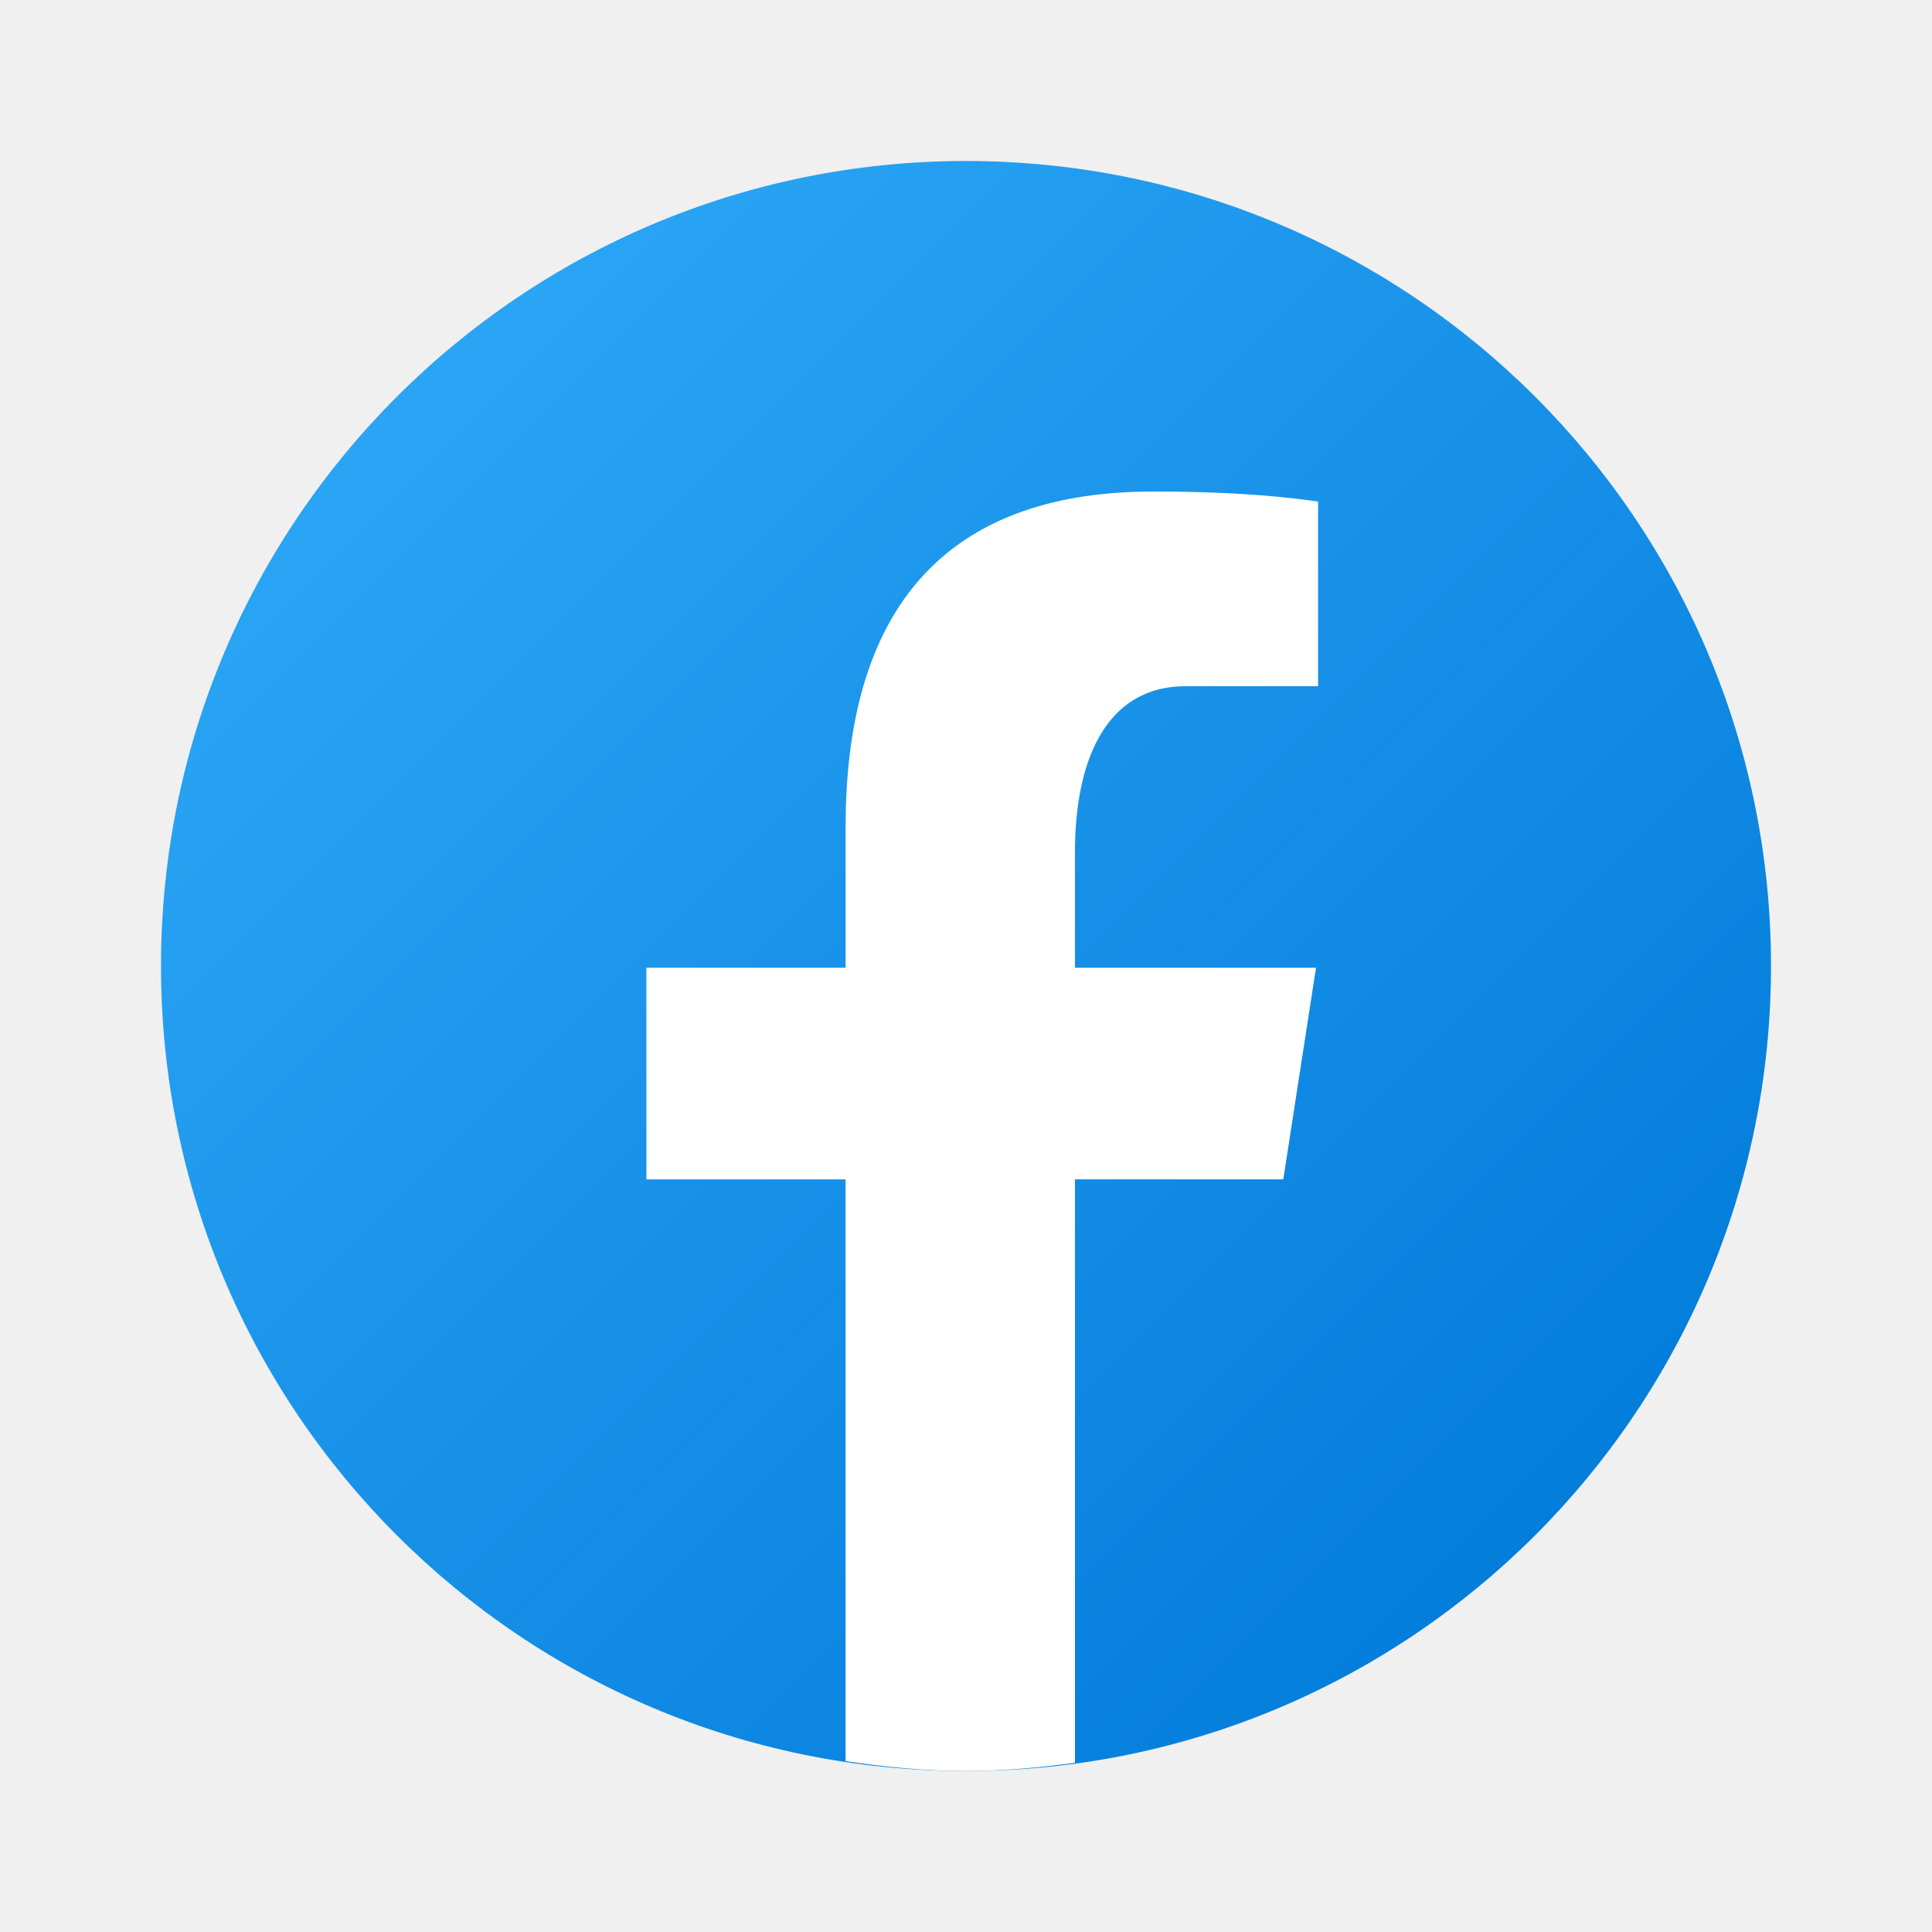
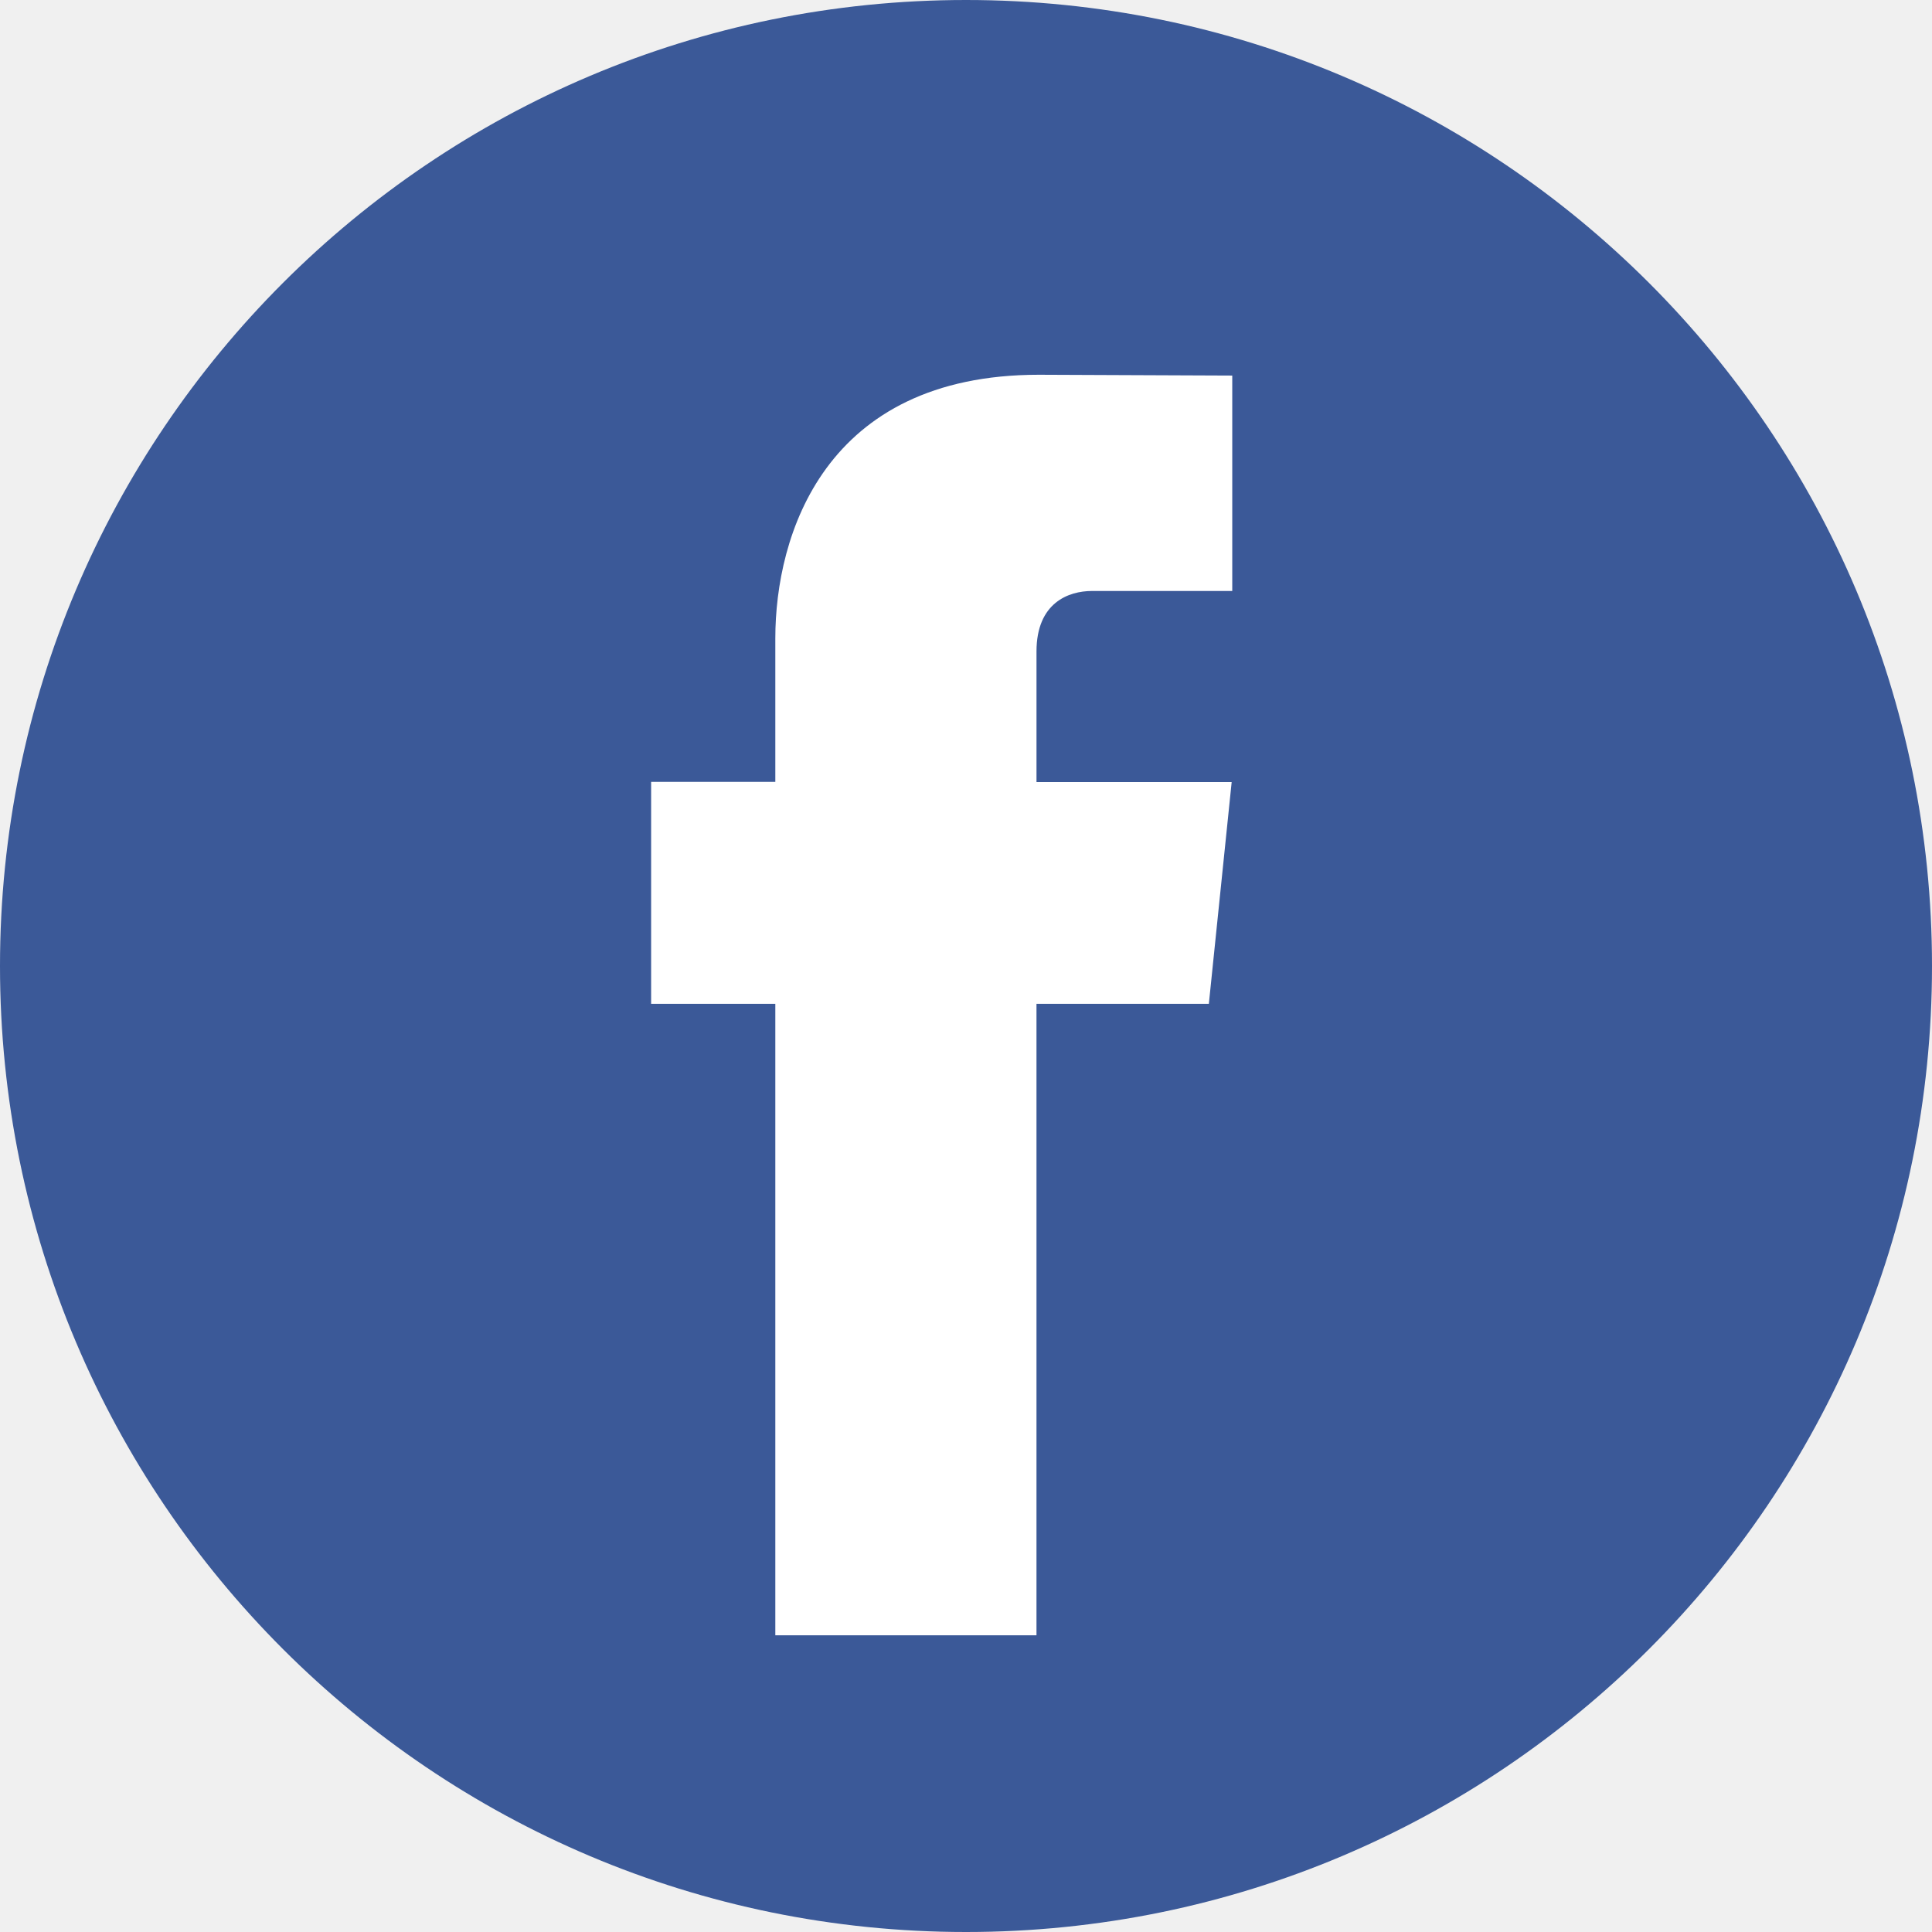
- <svg xmlns="http://www.w3.org/2000/svg" viewBox="0 0 48 48" width="48px" height="48px">
-   <linearGradient id="Ld6sqrtcxMyckEl6xeDdMa" x1="9.993" x2="40.615" y1="9.993" y2="40.615" gradientUnits="userSpaceOnUse">
-     <stop offset="0" stop-color="#2aa4f4" />
-     <stop offset="1" stop-color="#007ad9" />
-   </linearGradient>
-   <path fill="url(#Ld6sqrtcxMyckEl6xeDdMa)" d="M24,4C12.954,4,4,12.954,4,24s8.954,20,20,20s20-8.954,20-20S35.046,4,24,4z" />
-   <path fill="#fff" d="M26.707,29.301h5.176l0.813-5.258h-5.989v-2.874c0-2.184,0.714-4.121,2.757-4.121h3.283V12.46 c-0.577-0.078-1.797-0.248-4.102-0.248c-4.814,0-7.636,2.542-7.636,8.334v3.498H16.06v5.258h4.948v14.452 C21.988,43.9,22.981,44,24,44c0.921,0,1.82-0.084,2.707-0.204V29.301z" />
+ <svg xmlns="http://www.w3.org/2000/svg" version="1.1" id="Capa_1" x="0px" y="0px" viewBox="0 0 112.196 112.196" style="enable-background:new 0 0 112.196 112.196;" xml:space="preserve">
+   <g>
+     <circle style="fill:#3B5998;" cx="56.098" cy="56.098" r="56.098" />
+     <path style="fill:#FFFFFF;" d="M70.201,58.294h-10.01v36.672H45.025V58.294h-7.213V45.406h7.213v-8.34   c0-5.964,2.833-15.303,15.301-15.303L71.56,21.81v12.51h-8.151c-1.337,0-3.217,0.668-3.217,3.513v7.585h11.334L70.201,58.294z" />
+   </g>
+   <g>
+ </g>
+   <g>
+ </g>
+   <g>
+ </g>
+   <g>
+ </g>
+   <g>
+ </g>
+   <g>
+ </g>
+   <g>
+ </g>
+   <g>
+ </g>
+   <g>
+ </g>
+   <g>
+ </g>
+   <g>
+ </g>
+   <g>
+ </g>
+   <g>
+ </g>
+   <g>
+ </g>
+   <g>
+ </g>
</svg>
